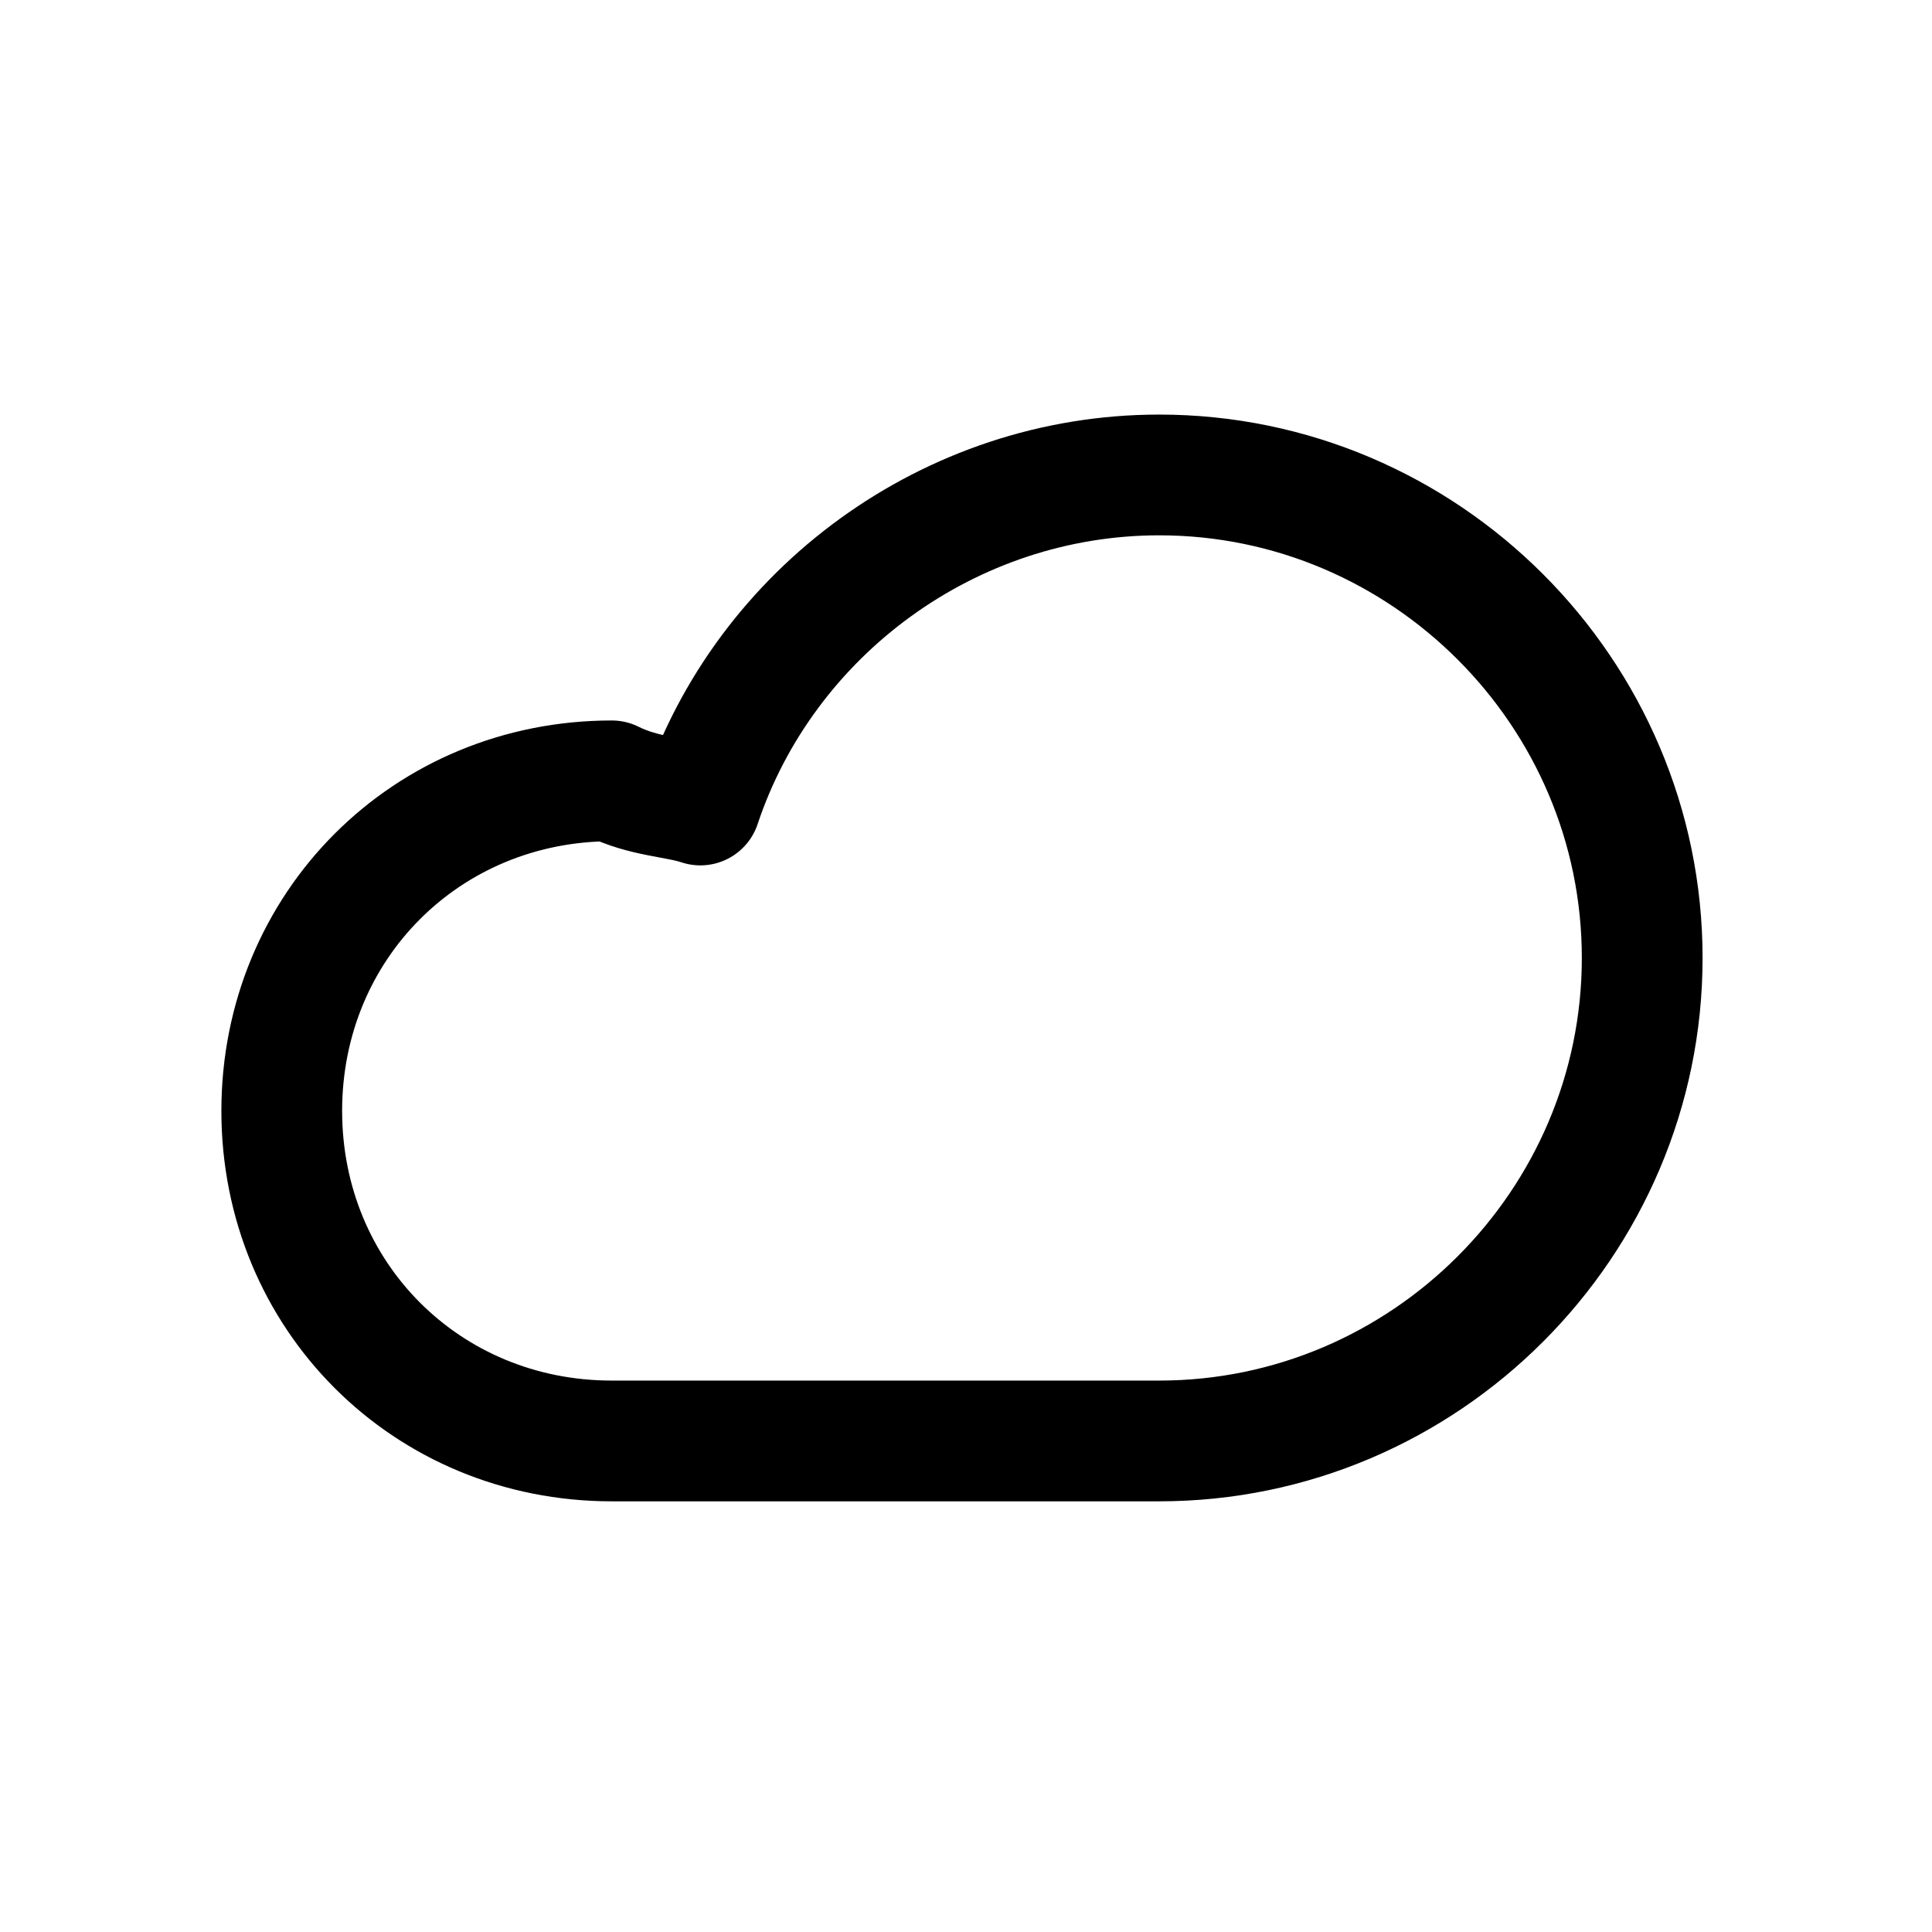
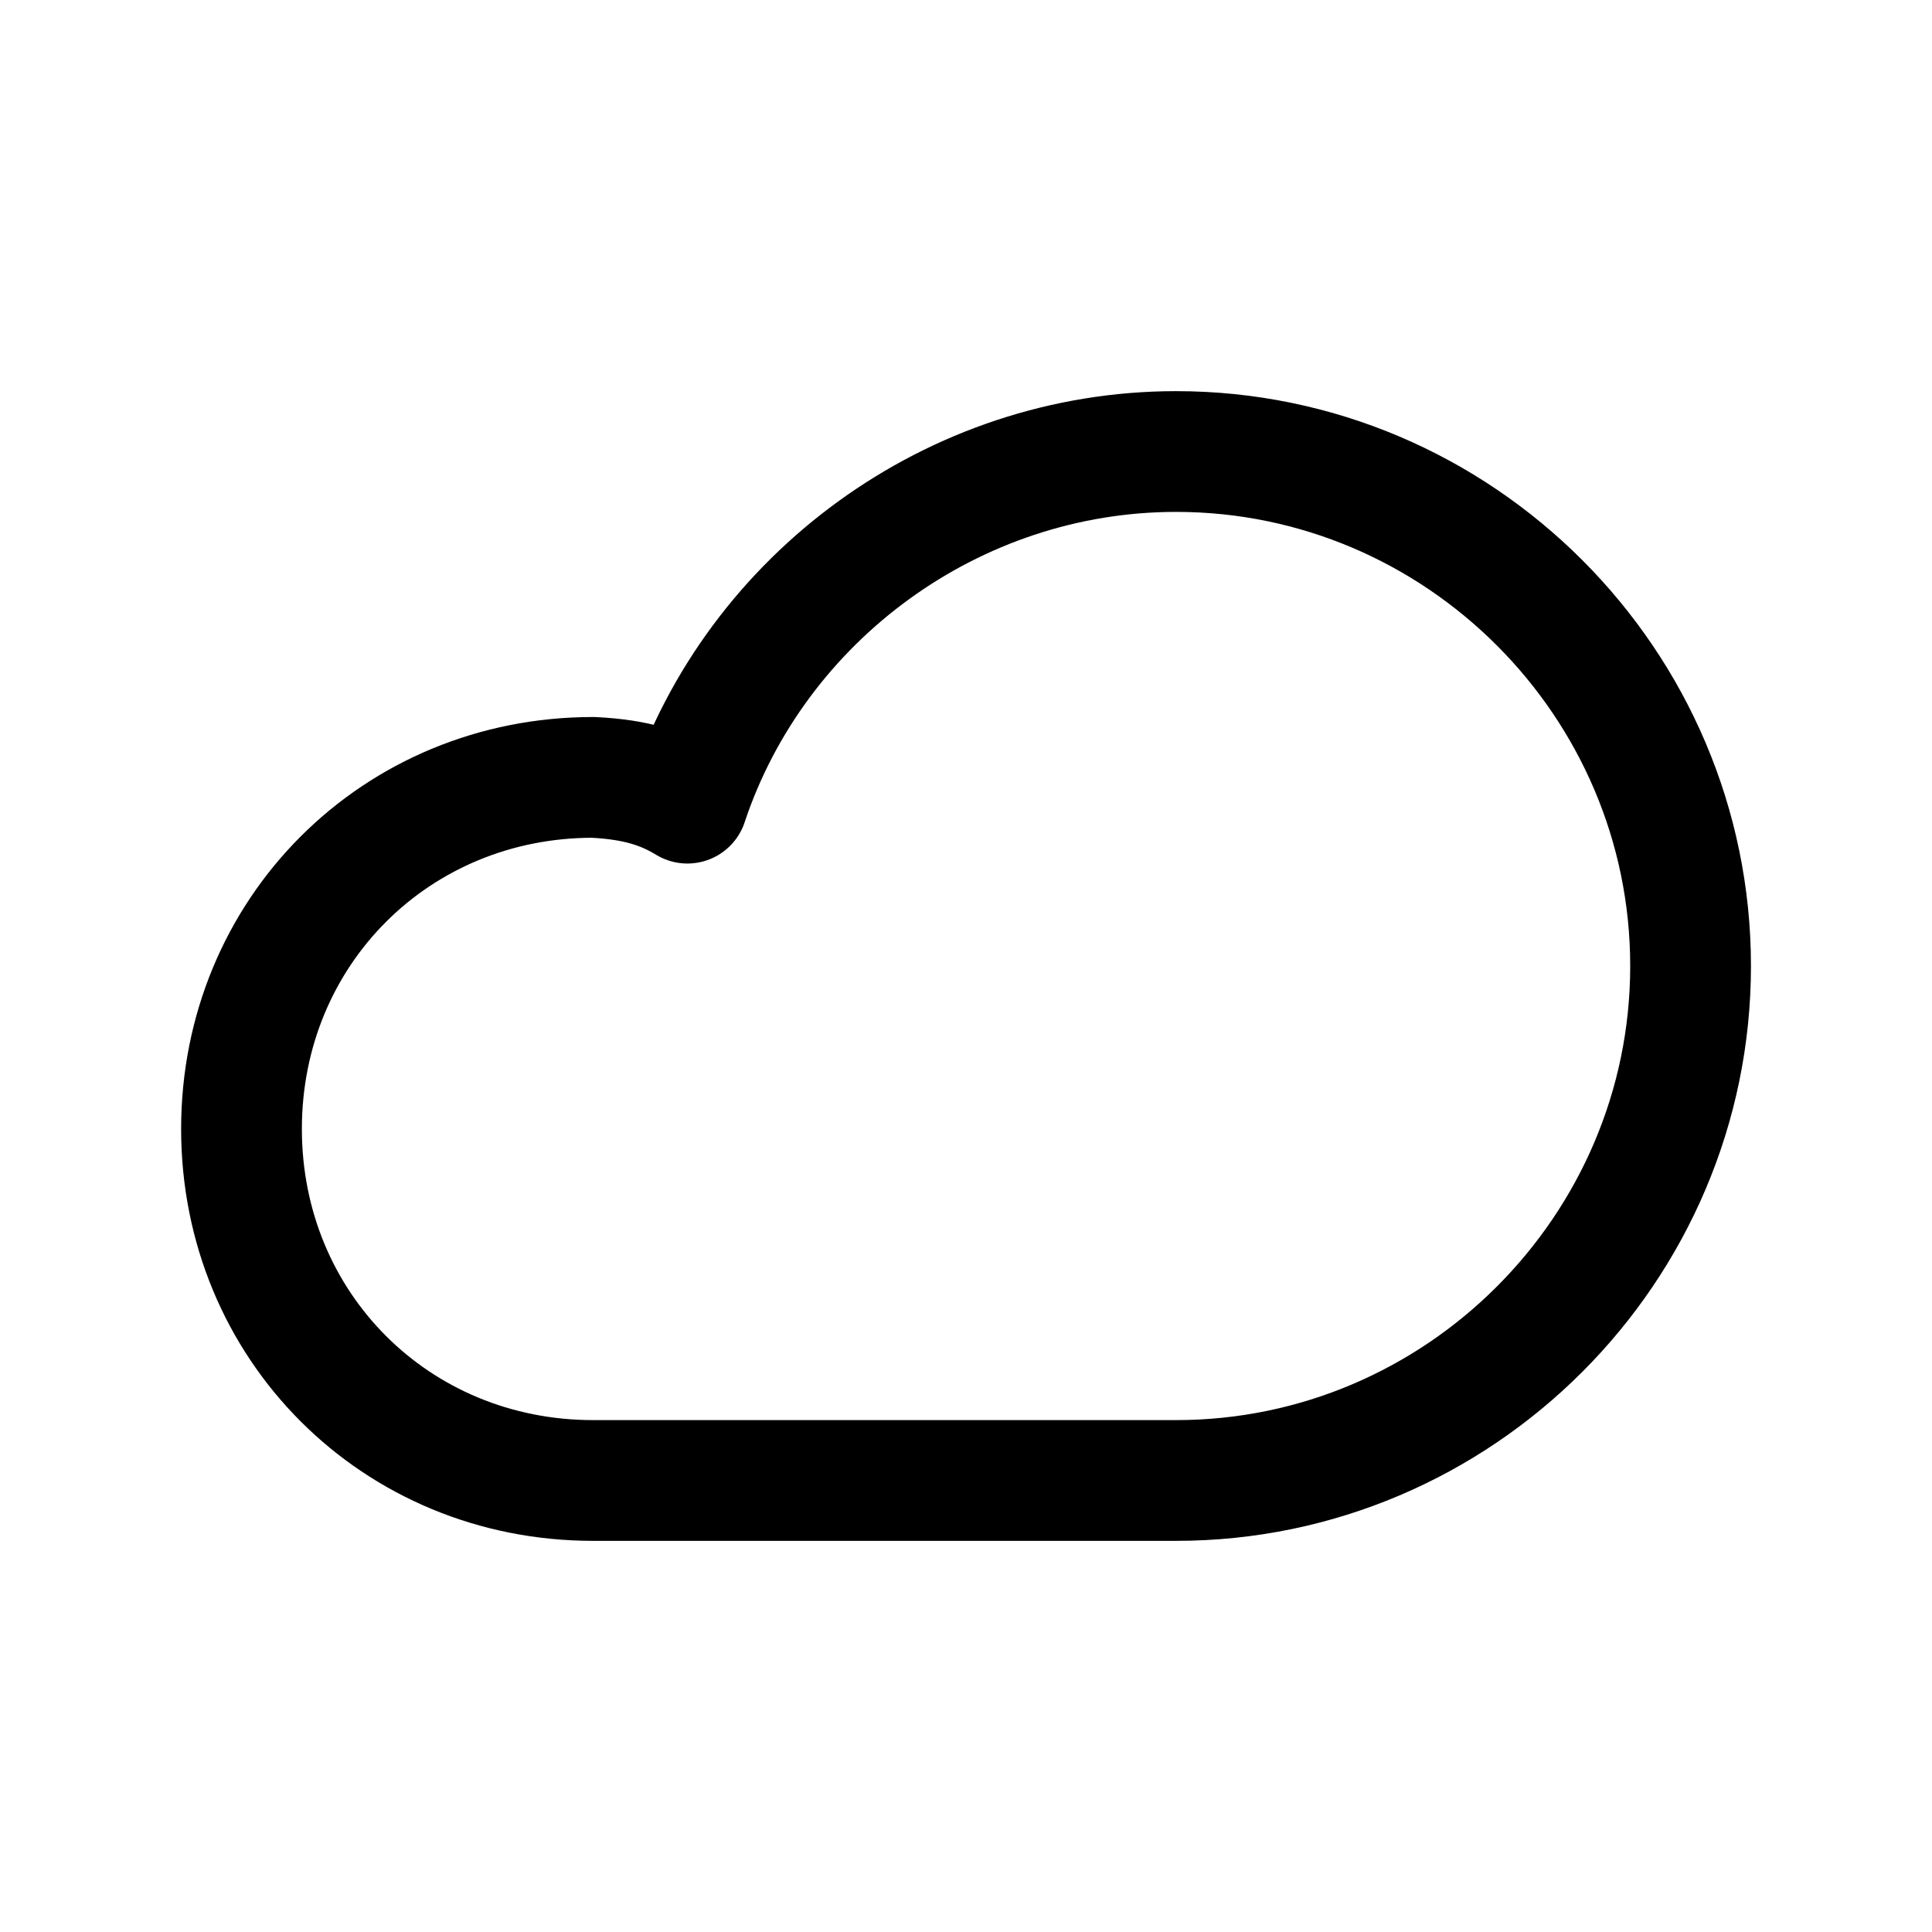
- <svg xmlns="http://www.w3.org/2000/svg" version="1.1" x="0px" y="0px" viewBox="0 0 24 24" style="enable-background:new 0 0 24 24;" xml:space="preserve">
-   <style type="text/css">
- 	.st0{fill:none;stroke:#000000;stroke-width:1.5;stroke-linecap:round;stroke-linejoin:round;stroke-miterlimit:10;}
- </style>
-   <path class="st0" d="M8.7,10c0.8-2.4,3.1-4.1,5.7-4.1c3.3,0,6,2.7,6,6s-2.7,6-6,6l-6.8,0c-2.3,0-4.1-1.8-4.1-4.1s1.8-4.1,4.1-4.1  C8,9.9,8.4,9.9,8.7,10" />
+ <svg xmlns="http://www.w3.org/2000/svg" version="1.1" viewBox="0 0 24 24">
+   <defs>
+     <style>
+       .st0 {
+         fill: none;
+         stroke: #000;
+         stroke-linecap: round;
+         stroke-linejoin: round;
+         stroke-width: 1.5px;
+       }
+     </style>
+   </defs>
+   <path class="st0" d="M8.539,9.976c.852-2.556,3.302-4.367,6.071-4.367,3.515,0,6.391,2.876,6.391,6.391s-2.876,6.391-6.391,6.391h-7.243c-2.45,0-4.367-1.917-4.367-4.367s1.917-4.367,4.367-4.367c.542.026.875.139,1.172.32" />
</svg>
